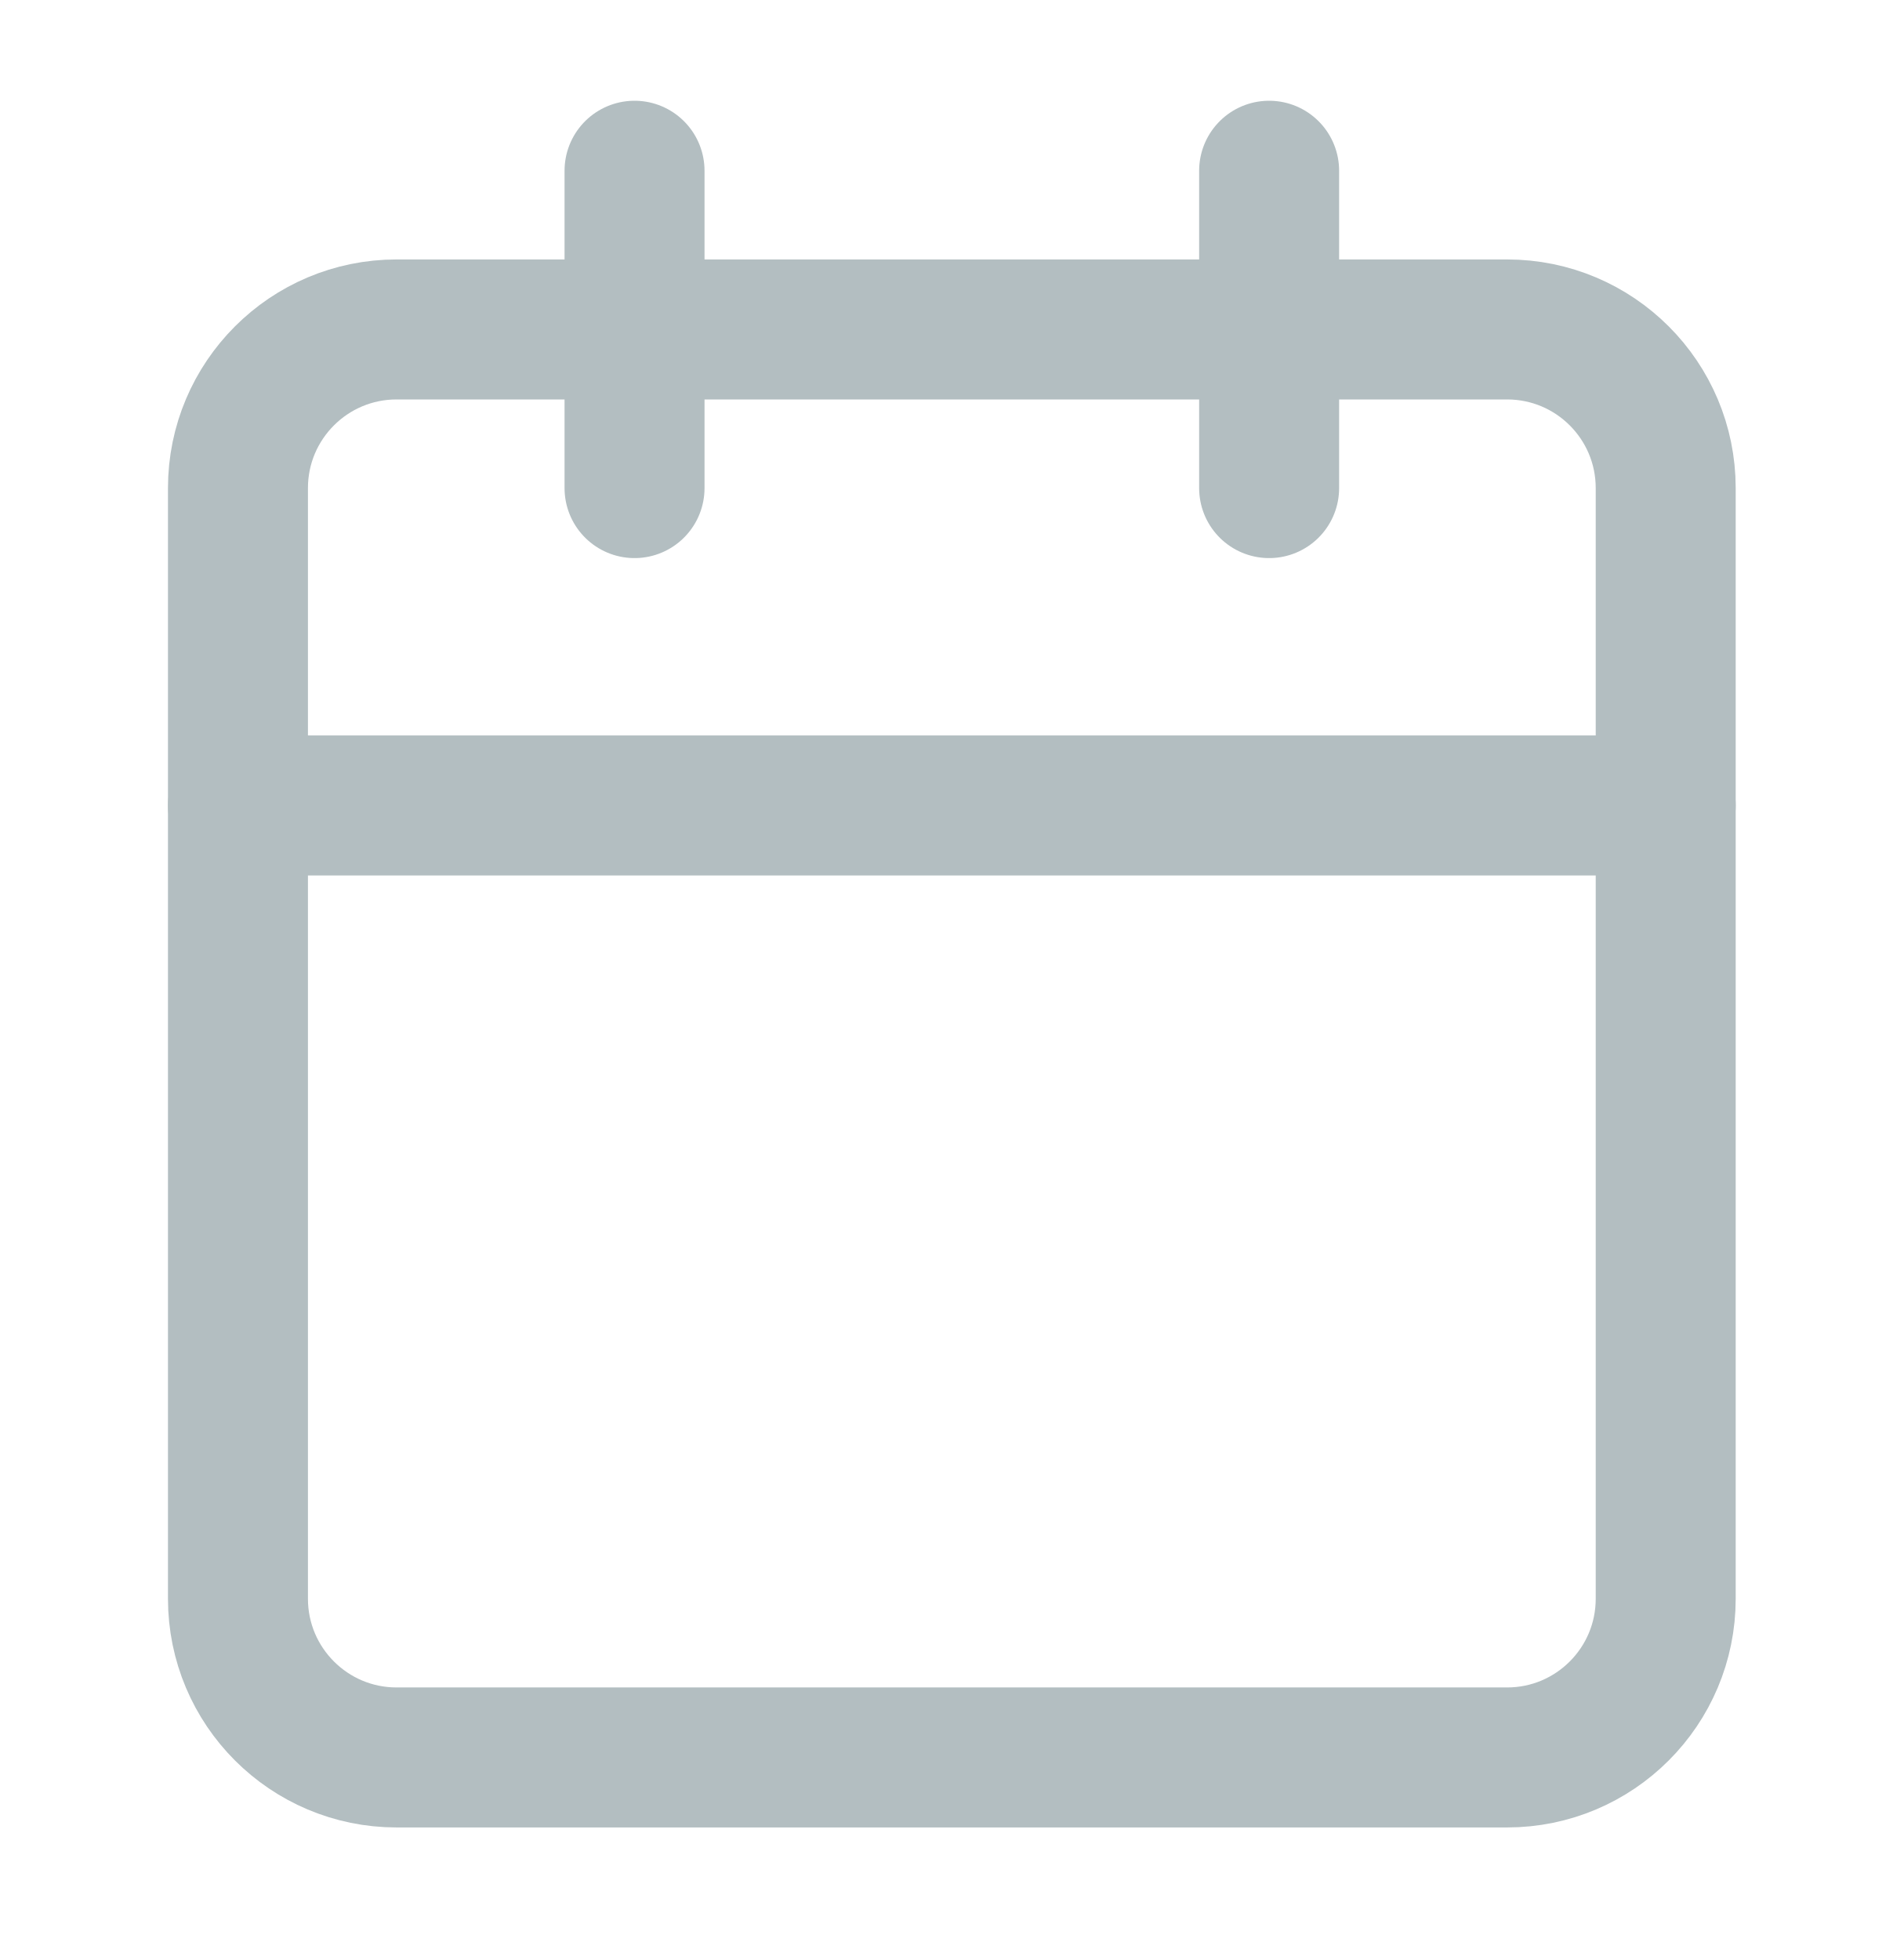
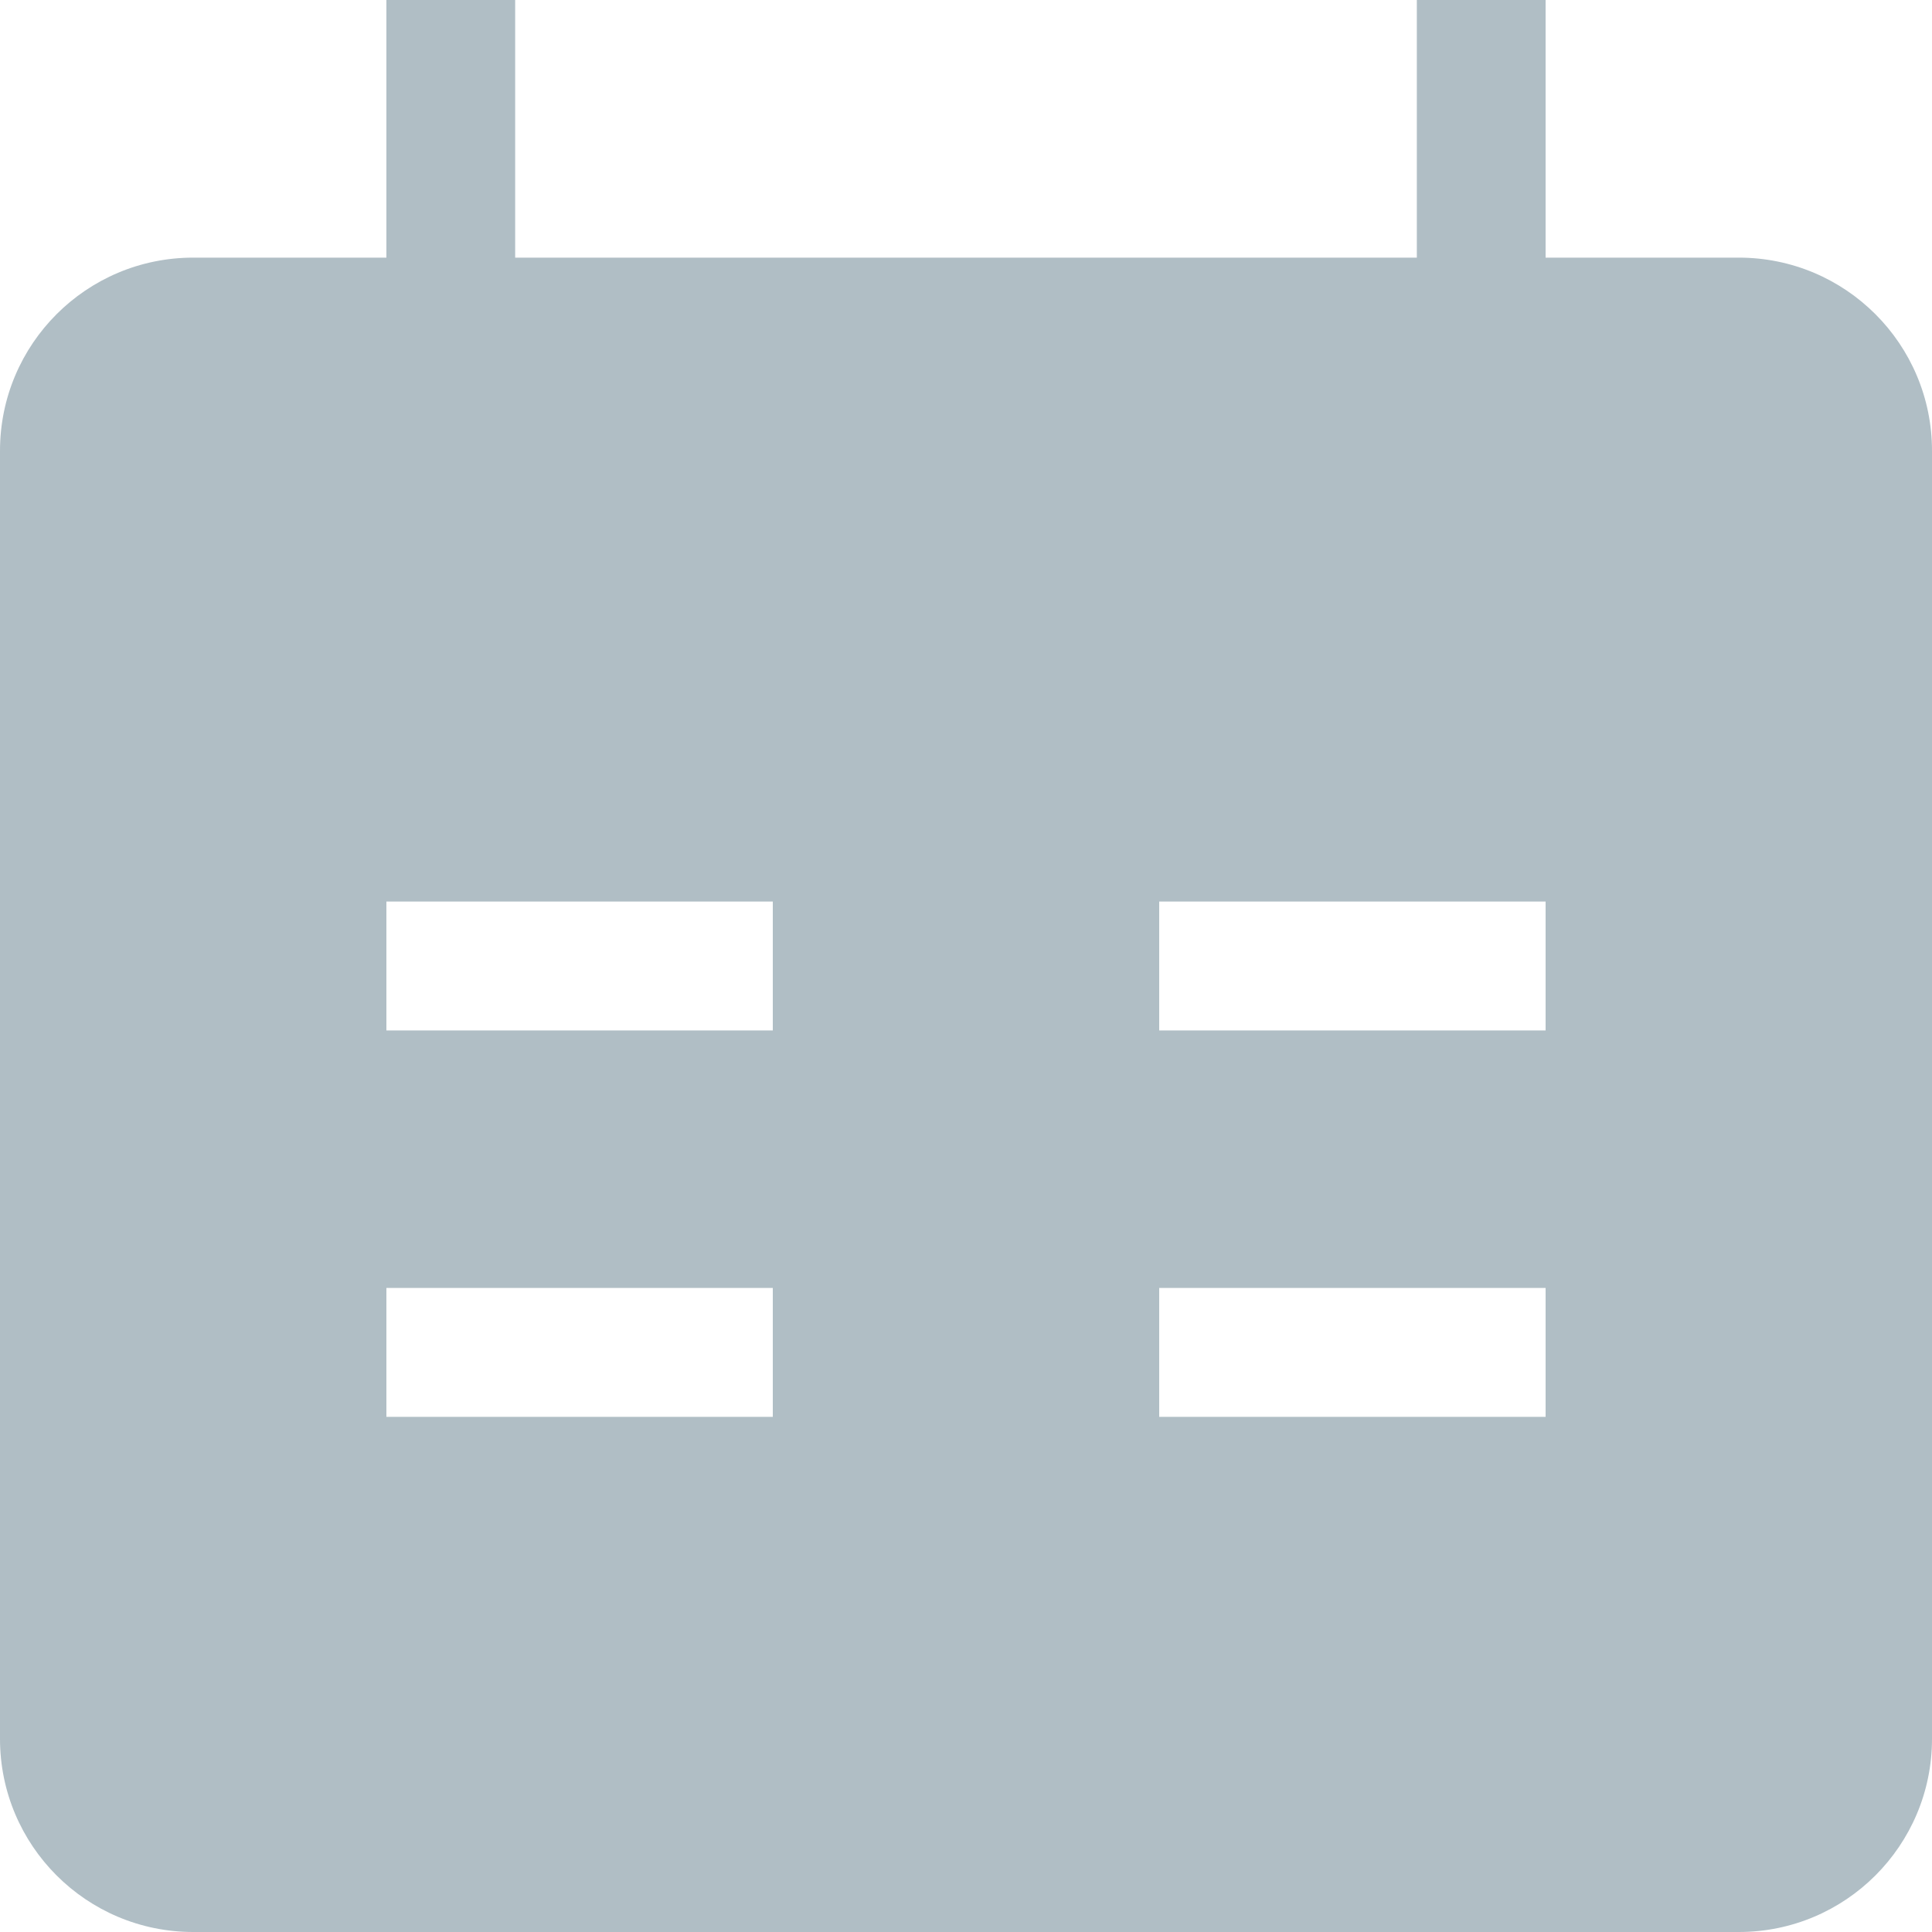
- <svg xmlns="http://www.w3.org/2000/svg" width="34" height="35" viewBox="0 0 34 35" fill="none">
-   <path d="M26.917 5.883H7.083C5.519 5.883 4.25 7.151 4.25 8.716V28.549C4.25 30.114 5.519 31.383 7.083 31.383H26.917C28.482 31.383 29.75 30.114 29.75 28.549V8.716C29.75 7.151 28.482 5.883 26.917 5.883Z" stroke="#B3BEC1" stroke-width="2.5" stroke-linecap="round" stroke-linejoin="round" />
-   <path d="M22.667 3.049V8.716" stroke="#B3BEC1" stroke-width="2.5" stroke-linecap="round" stroke-linejoin="round" />
-   <path d="M11.333 3.049V8.716" stroke="#B3BEC1" stroke-width="2.5" stroke-linecap="round" stroke-linejoin="round" />
-   <path d="M4.25 14.383H29.75" stroke="#B3BEC1" stroke-width="2.5" stroke-linecap="round" stroke-linejoin="round" />
+ <svg xmlns="http://www.w3.org/2000/svg" width="20" height="20" viewBox="0 0 20 20" fill="none">
+   <path fill-rule="evenodd" clip-rule="evenodd" d="M16 2.667H18C19.105 2.667 20 3.562 20 4.667V18C20 19.105 19.105 20 18 20H2C0.895 20 0 19.105 0 18V4.667C0 3.562 0.895 2.667 2 2.667H4V0H5.333V2.667H14.667V0H16V2.667ZM8 10.667H4V9.333H8V10.667ZM16 9.333H12V10.667H16V9.333ZM8 14.667H4V13.333H8V14.667ZM12 14.667H16V13.333H12V14.667Z" fill="#B0BEC5" />
</svg>
